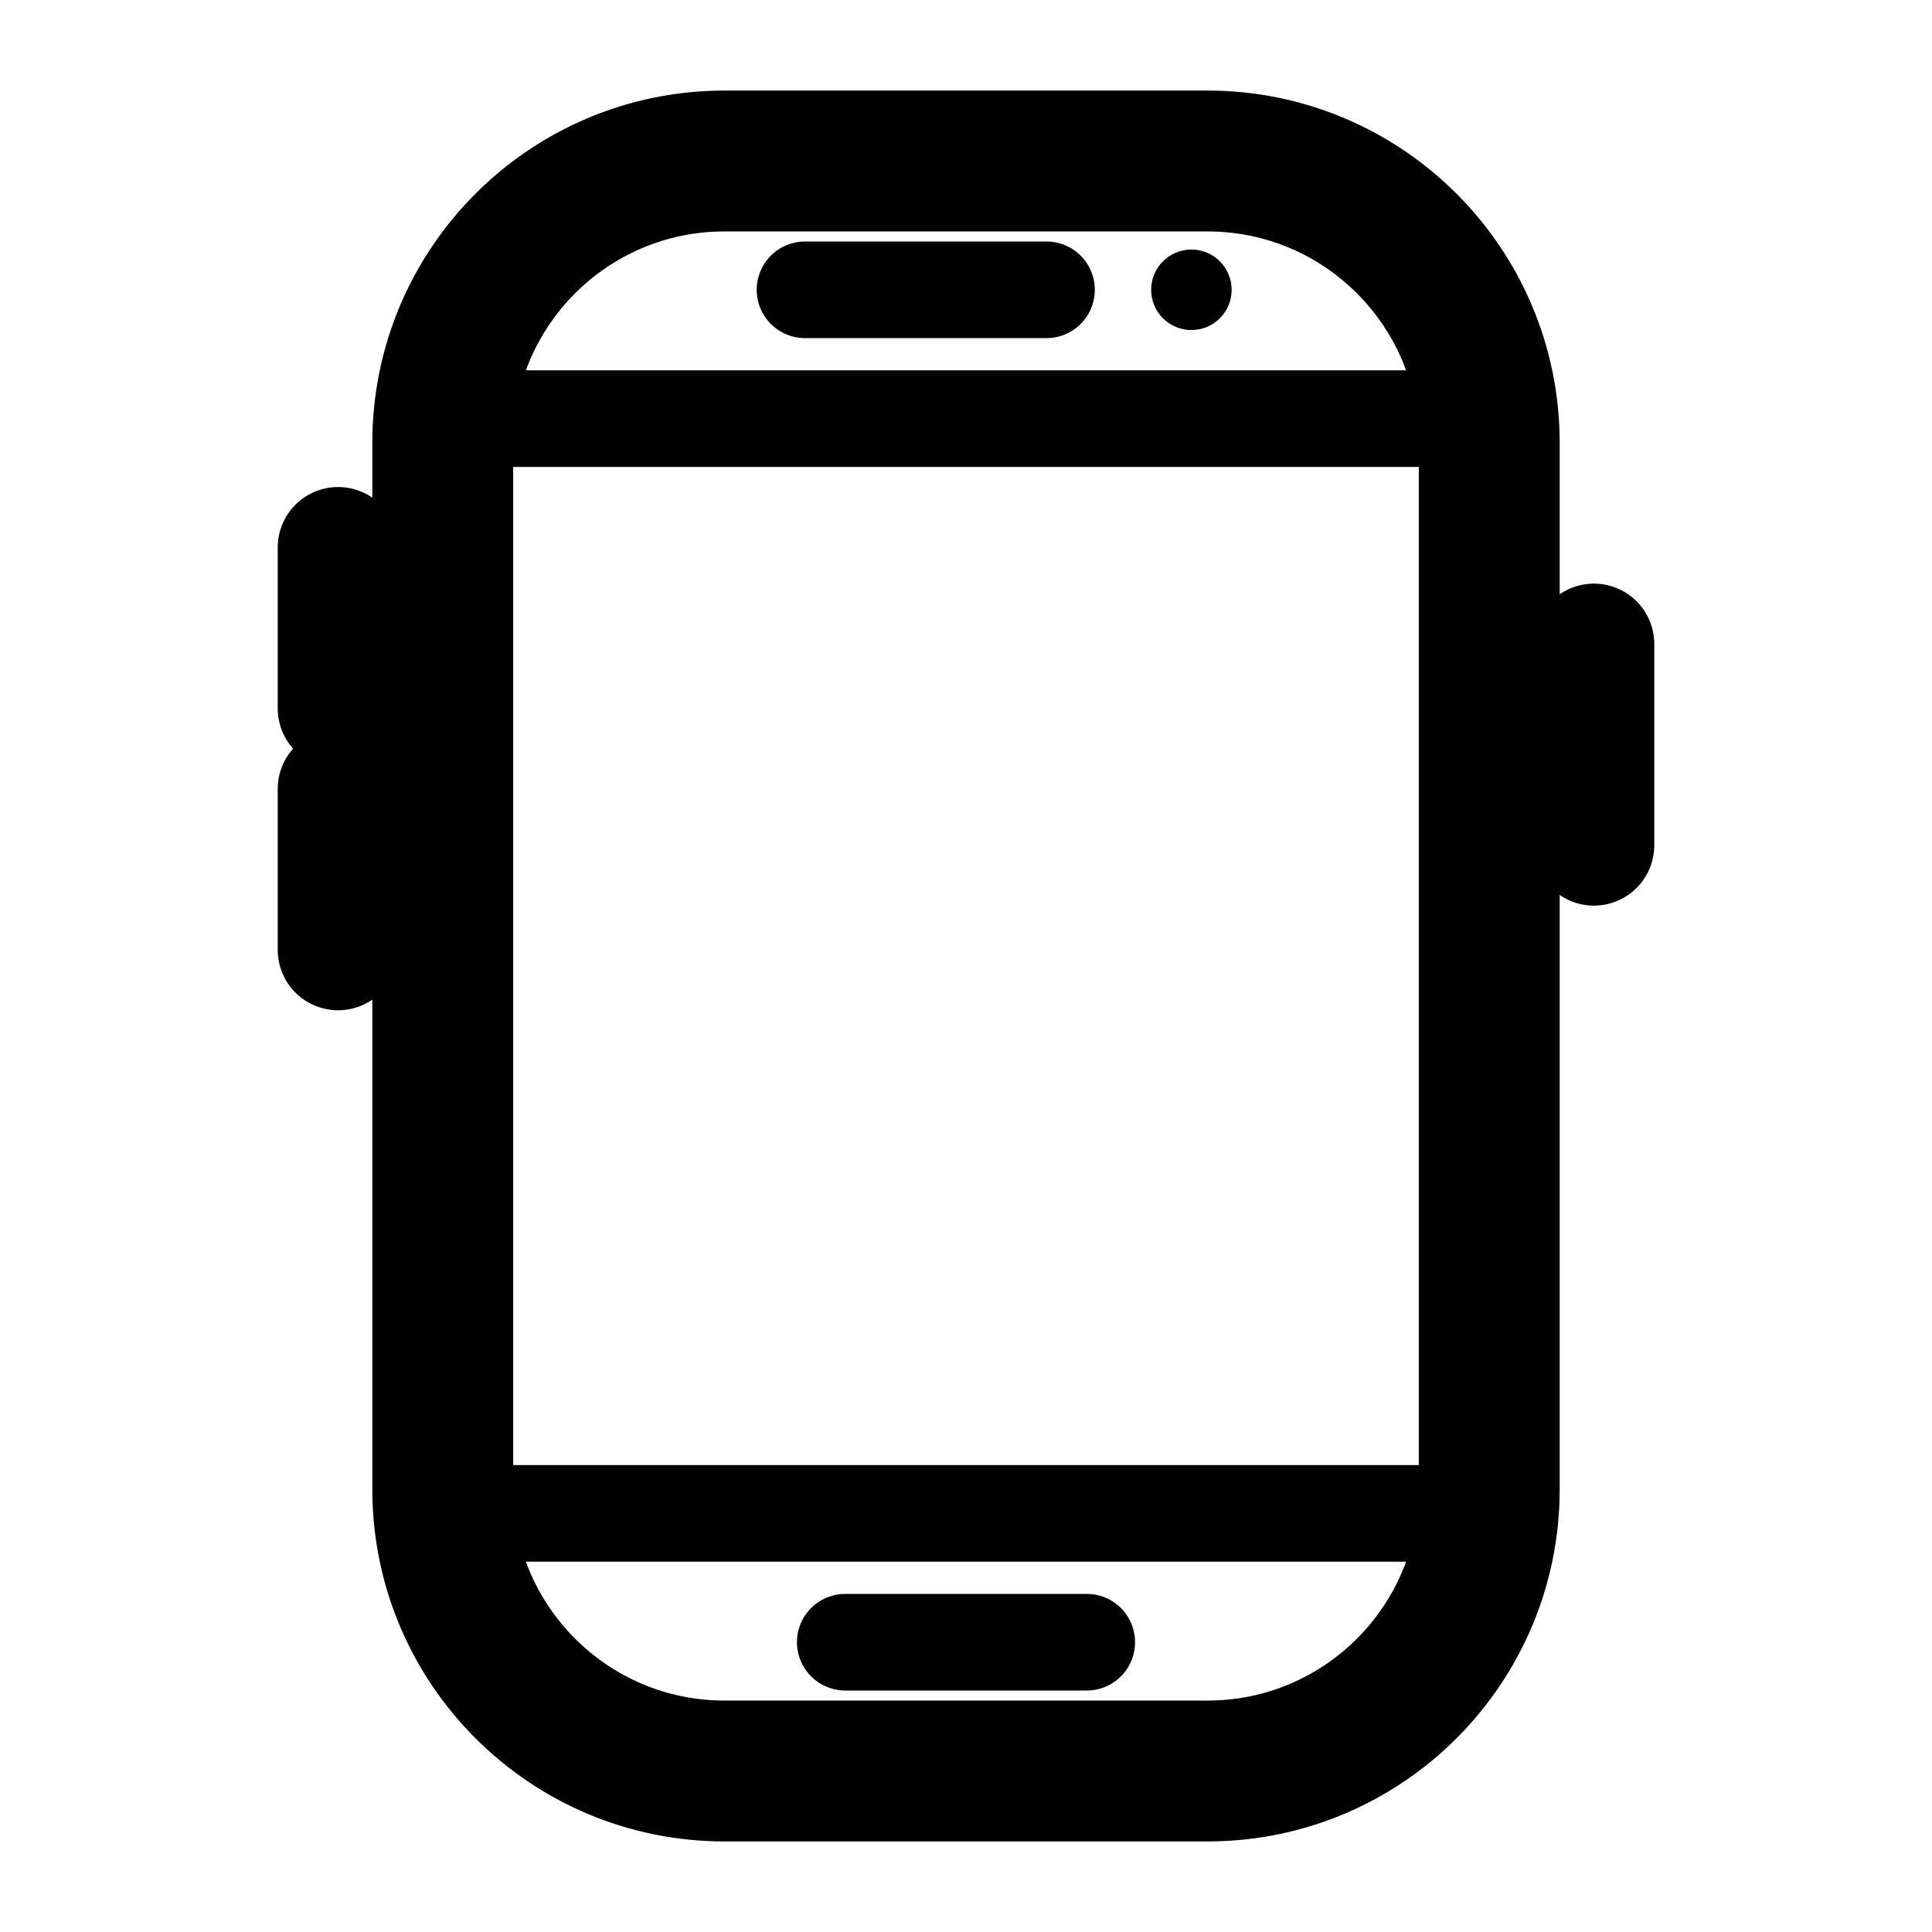
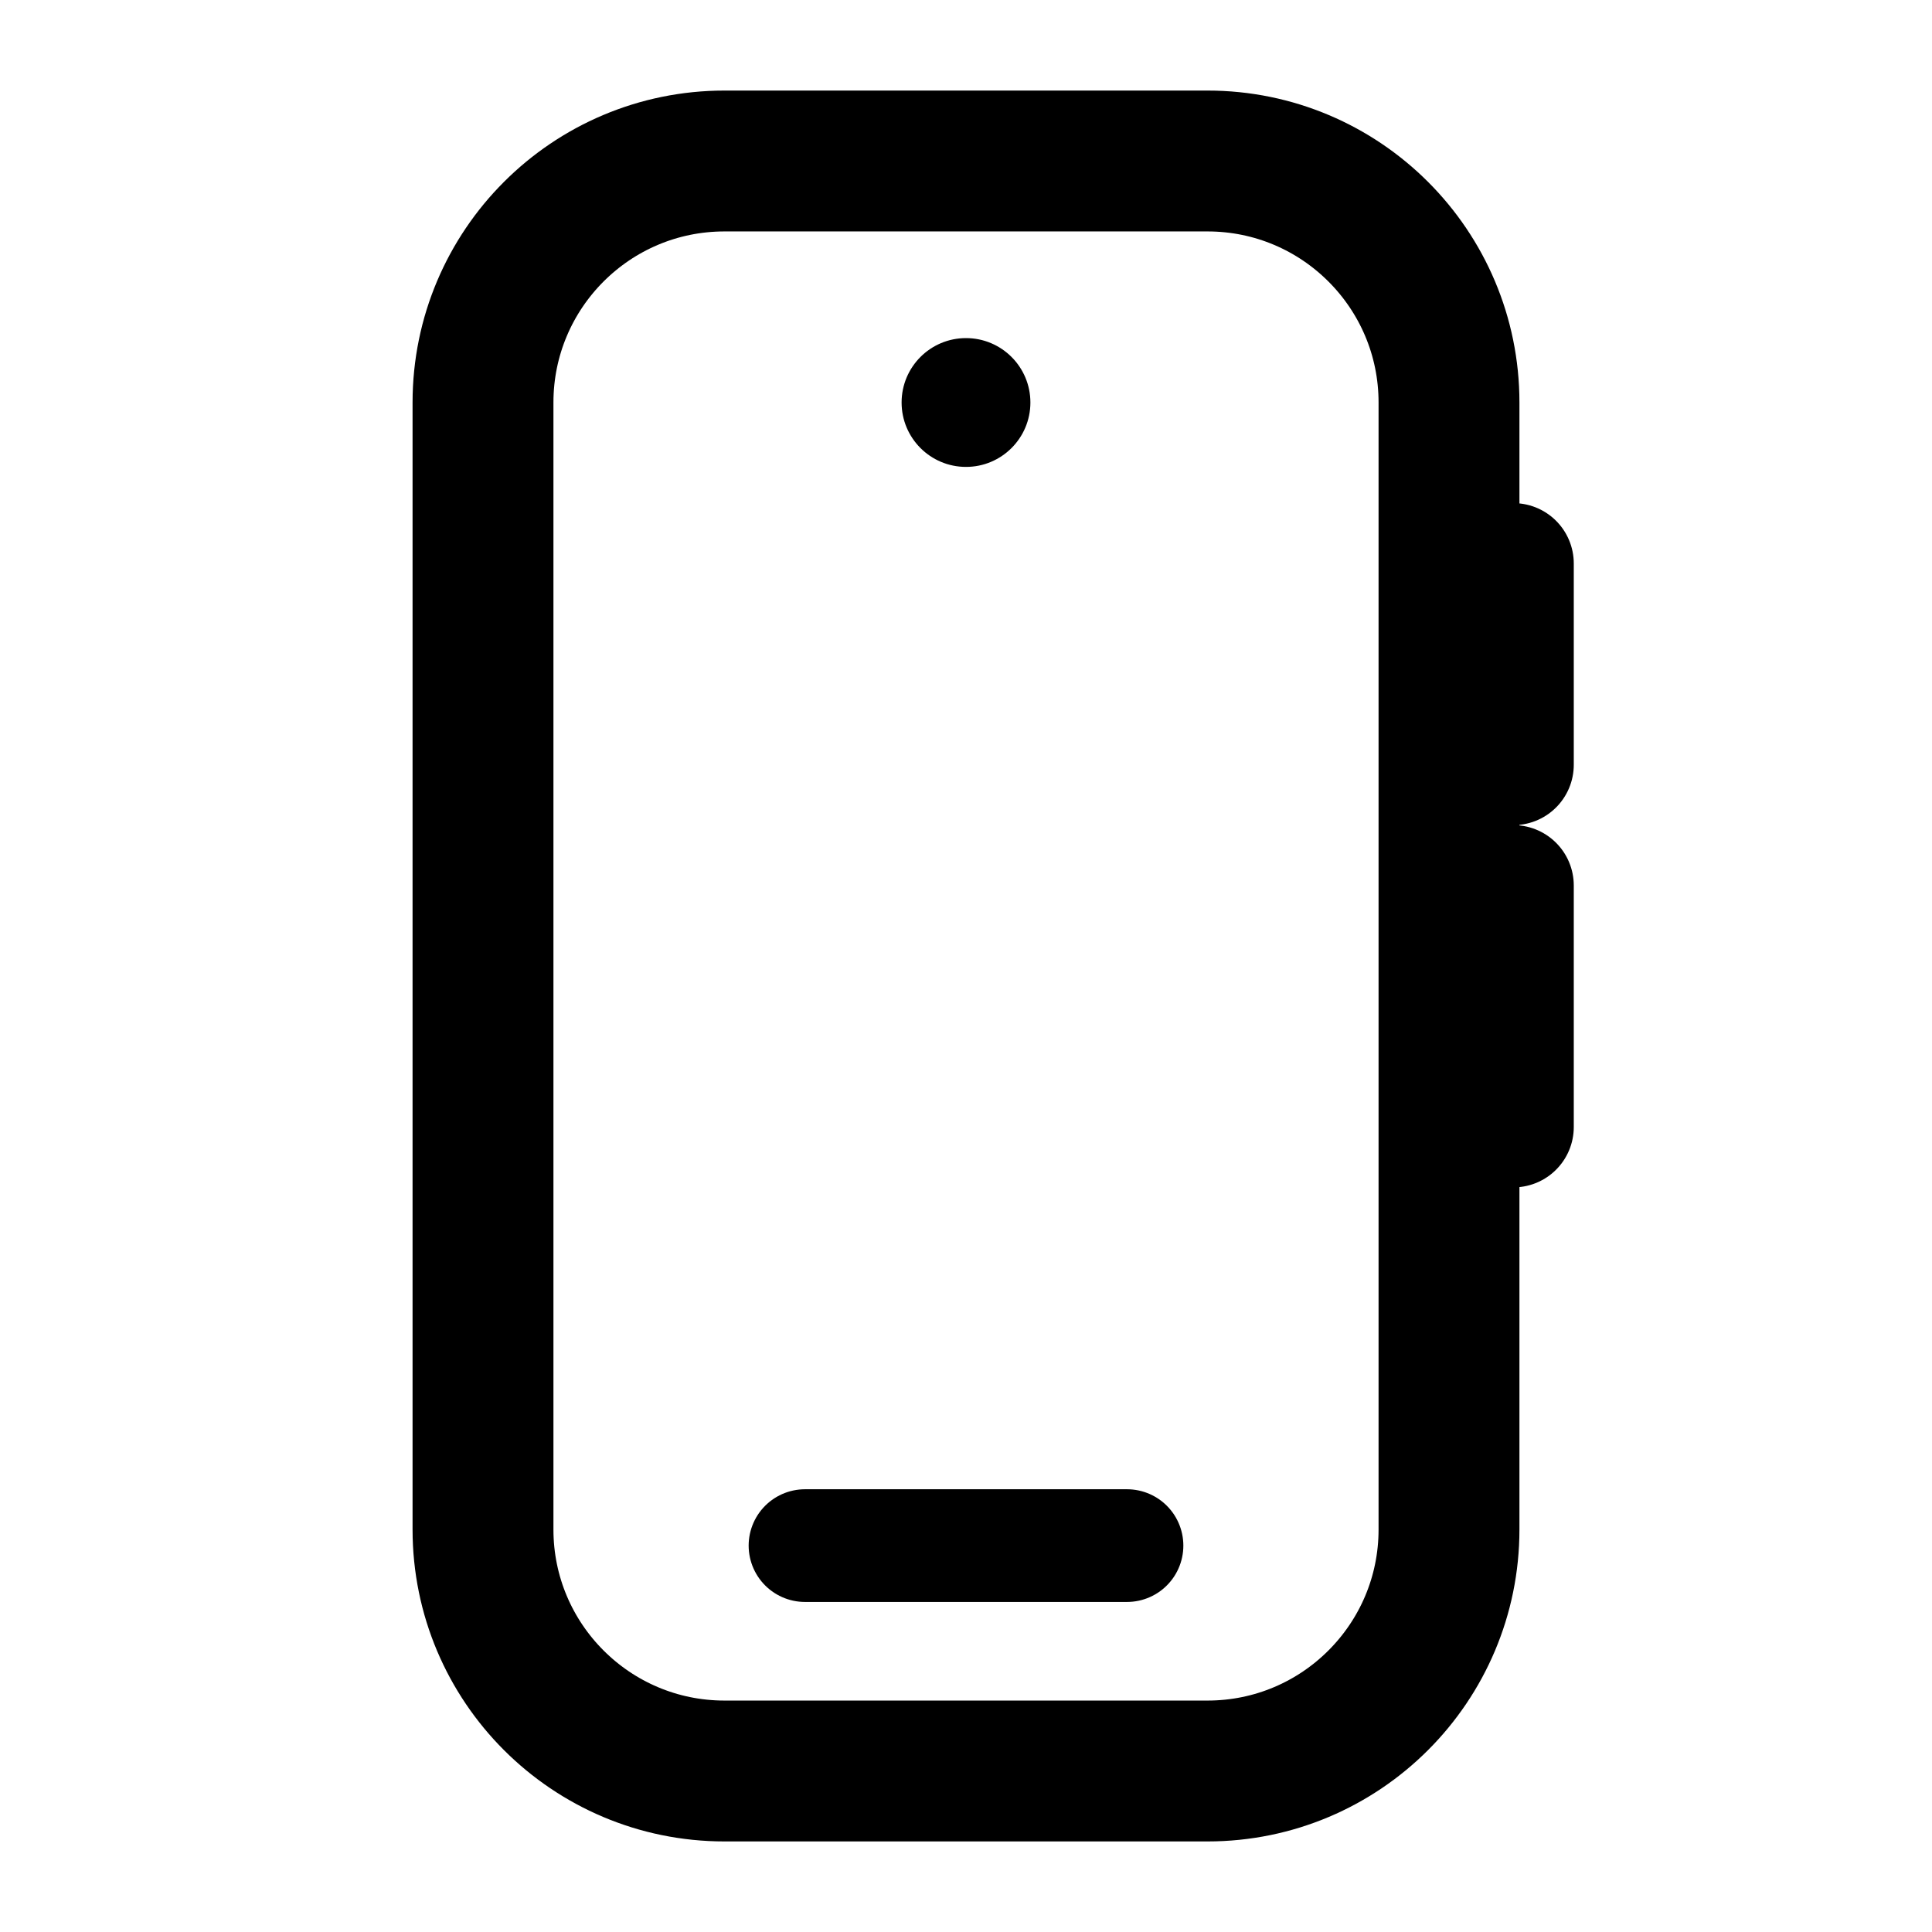
<svg xmlns="http://www.w3.org/2000/svg" viewBox="0 0 24 24" width="24" height="24" fill="none" stroke="currentColor" stroke-width="1.75" stroke-linecap="round" stroke-linejoin="round">
-   <rect x="5.5" y="2" width="13" height="20" rx="3.5" ry="3.5" />
-   <line x1="5.5" y1="5.2" x2="18.5" y2="5.2" stroke-width="1.2" />
-   <line x1="5.5" y1="18.8" x2="18.5" y2="18.8" stroke-width="1.2" />
-   <line x1="10" y1="3.6" x2="13" y2="3.6" stroke-width="1.2" />
-   <circle cx="14.8" cy="3.6" r="0.5" fill="currentColor" stroke="none" />
-   <line x1="10.5" y1="20.4" x2="13.5" y2="20.4" stroke-width="1.2" />
-   <line x1="4.2" y1="6.8" x2="4.2" y2="8.8" stroke-width="1.5" />
-   <line x1="4.2" y1="9.8" x2="4.2" y2="11.8" stroke-width="1.5" />
-   <line x1="19.8" y1="8" x2="19.8" y2="10.5" stroke-width="1.5" />
+   <rect x="6" y="2" width="12" height="20" rx="3" ry="3" />
+   <circle cx="12" cy="5" r="0.8" fill="currentColor" stroke="none" />
+   <line x1="10" y1="19.2" x2="14" y2="19.2" stroke-width="1.4" />
+   <line x1="18.8" y1="7" x2="18.8" y2="9.5" stroke-width="1.5" />
+   <line x1="18.8" y1="11" x2="18.8" y2="14" stroke-width="1.5" />
</svg>
